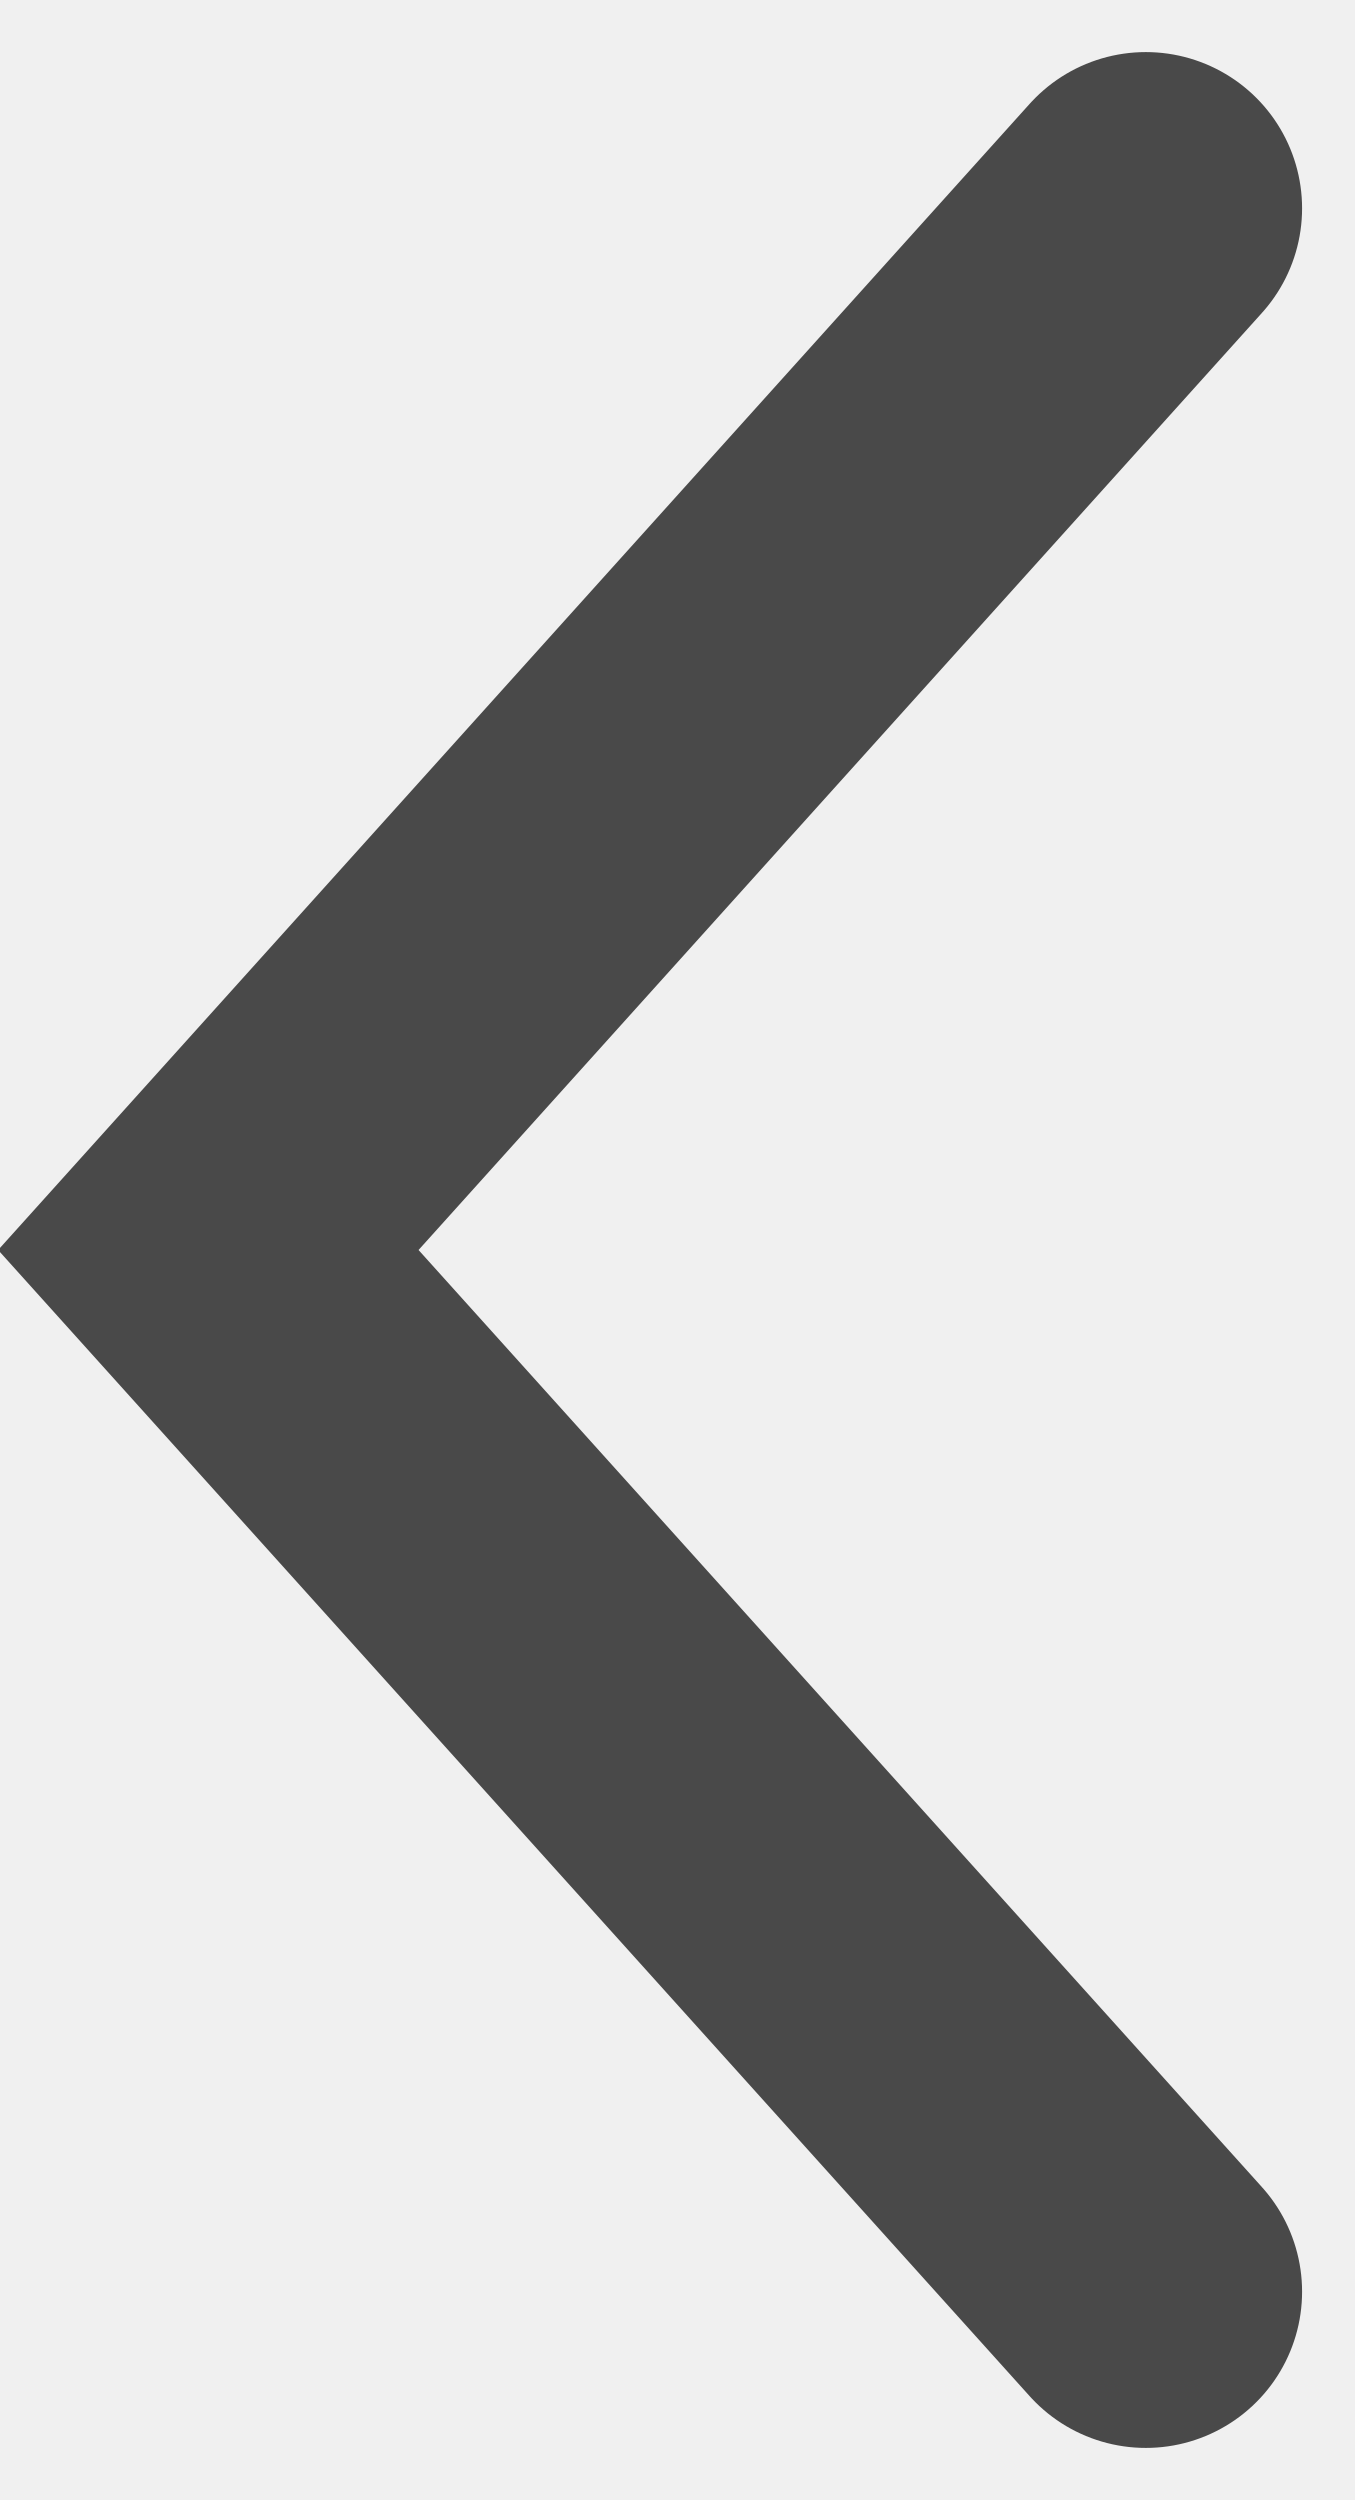
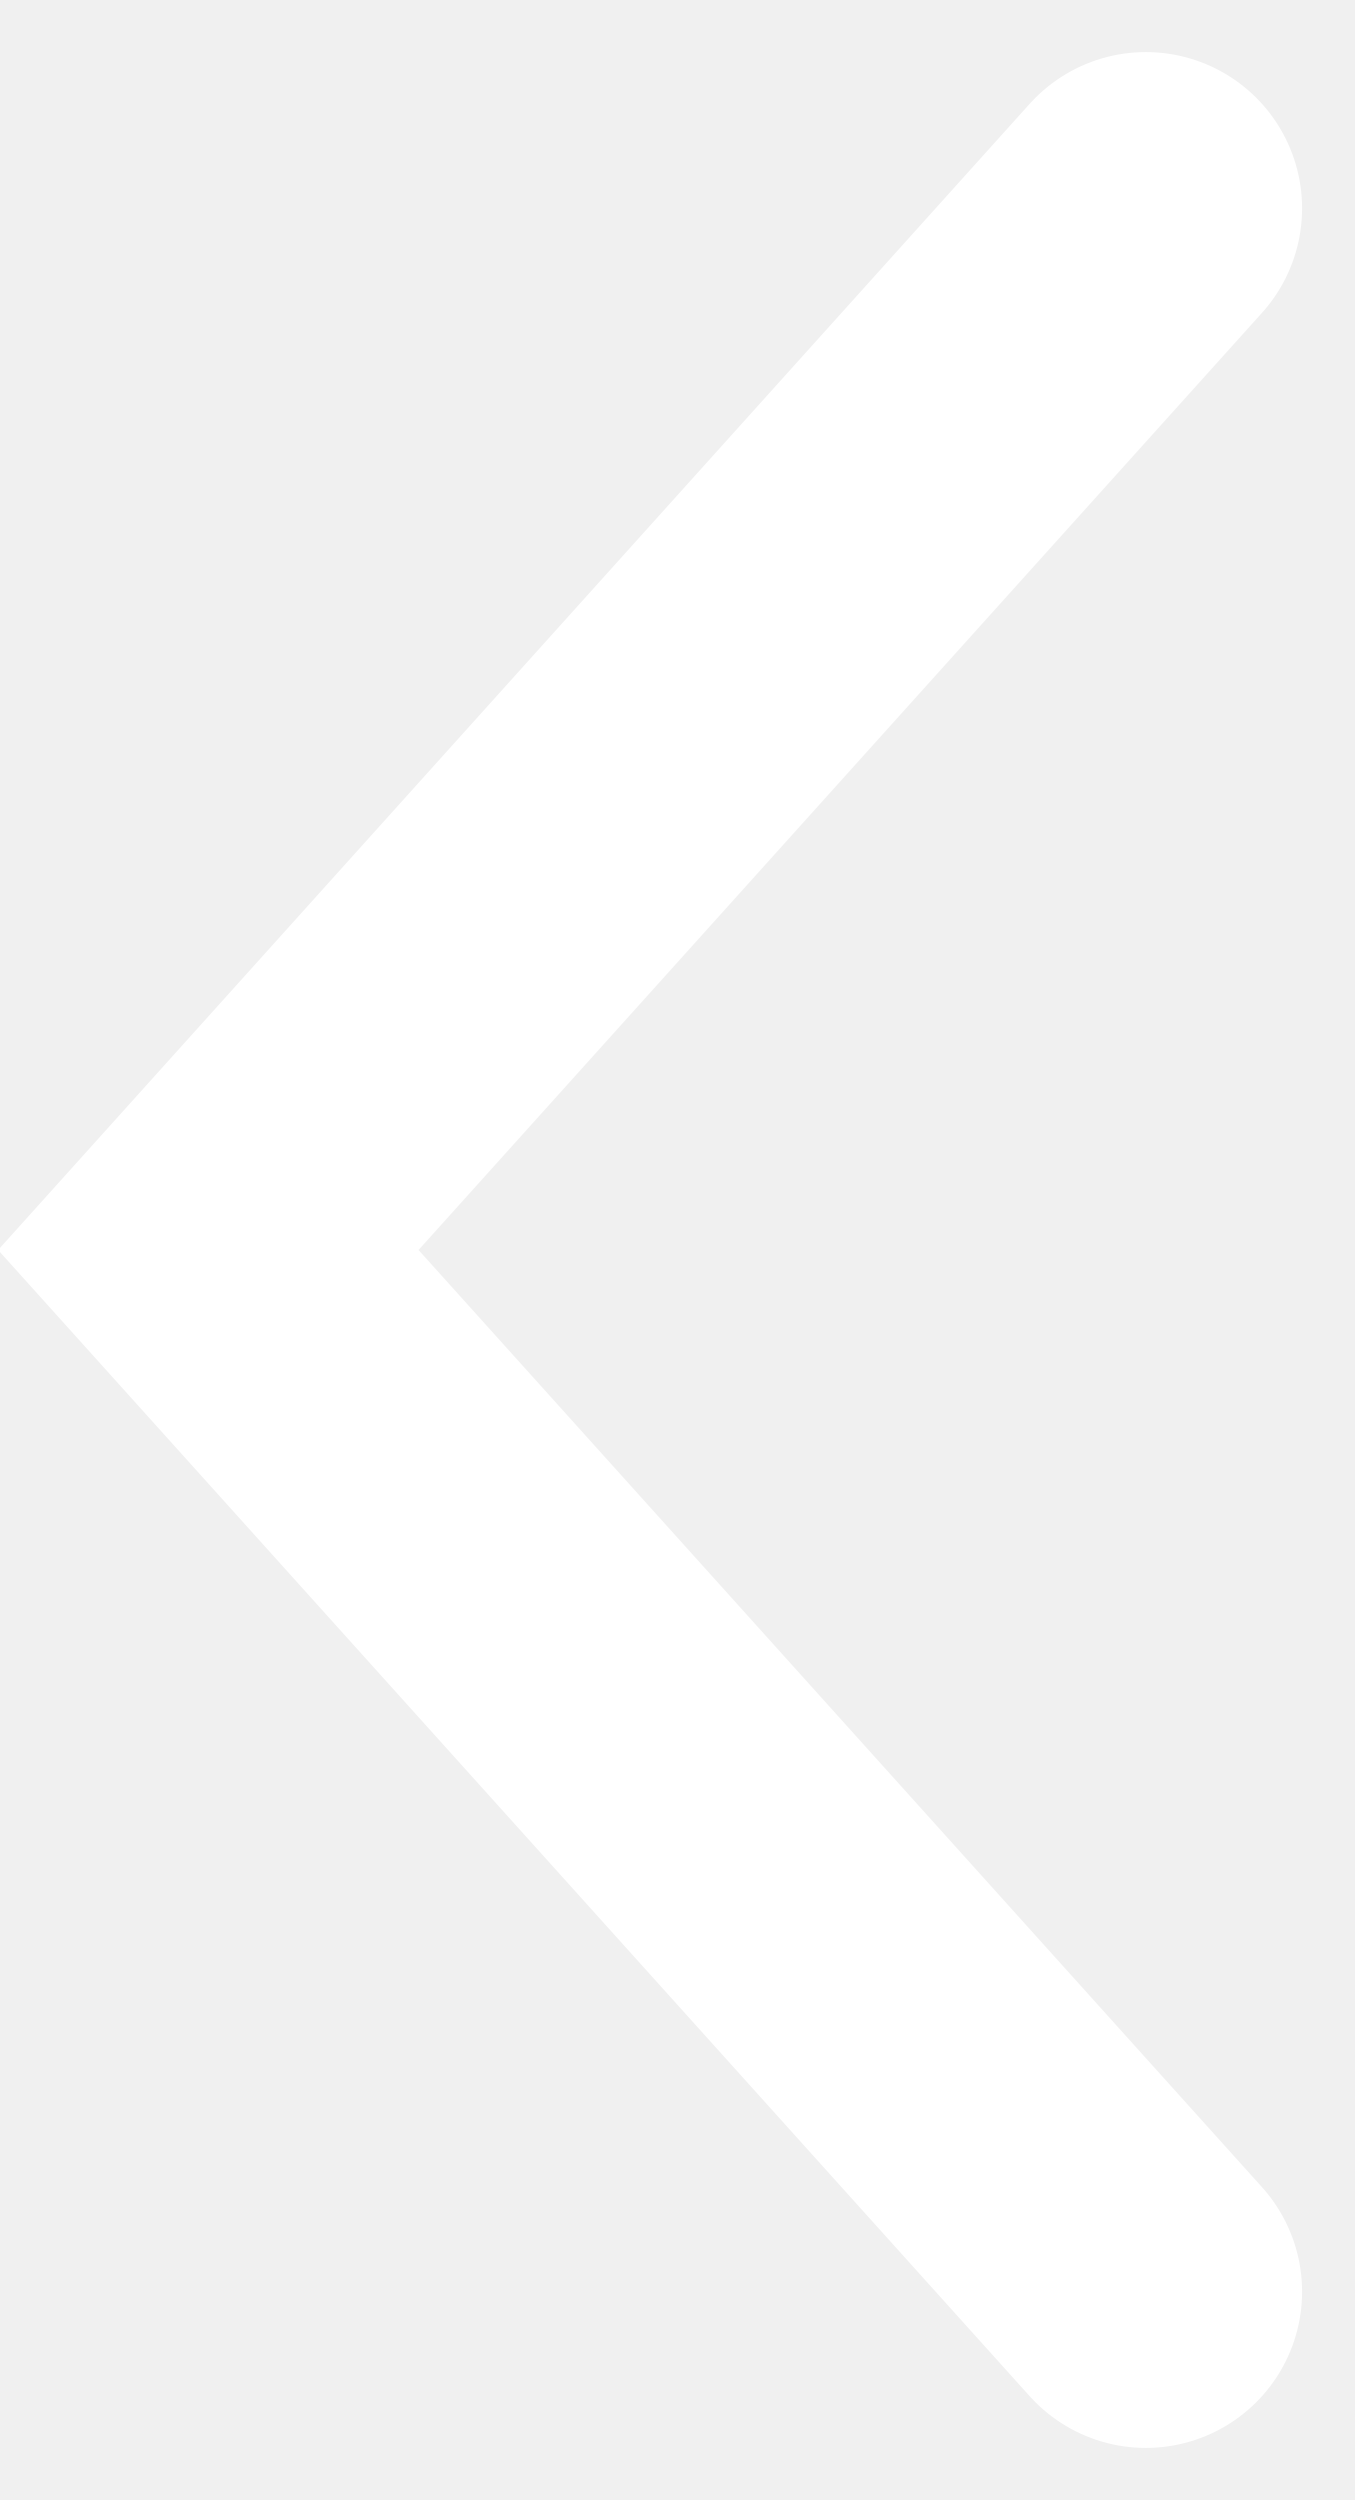
<svg xmlns="http://www.w3.org/2000/svg" width="13px" height="24px" viewBox="0 0 13 24" version="1.1">
  <g id="页面1" stroke="none" stroke-width="1" fill="none" fill-rule="evenodd" stroke-linecap="round">
-     <g id="iPhone-8-Plus" transform="translate(-18, -19)" stroke="#494949" stroke-width="3">
+     <g id="iPhone-8-Plus" transform="translate(-18, -19)" stroke="#FFF" stroke-width="3">
      <polyline id="路径" points="29 21 20 31 29 41" />
    </g>
  </g>
</svg>
